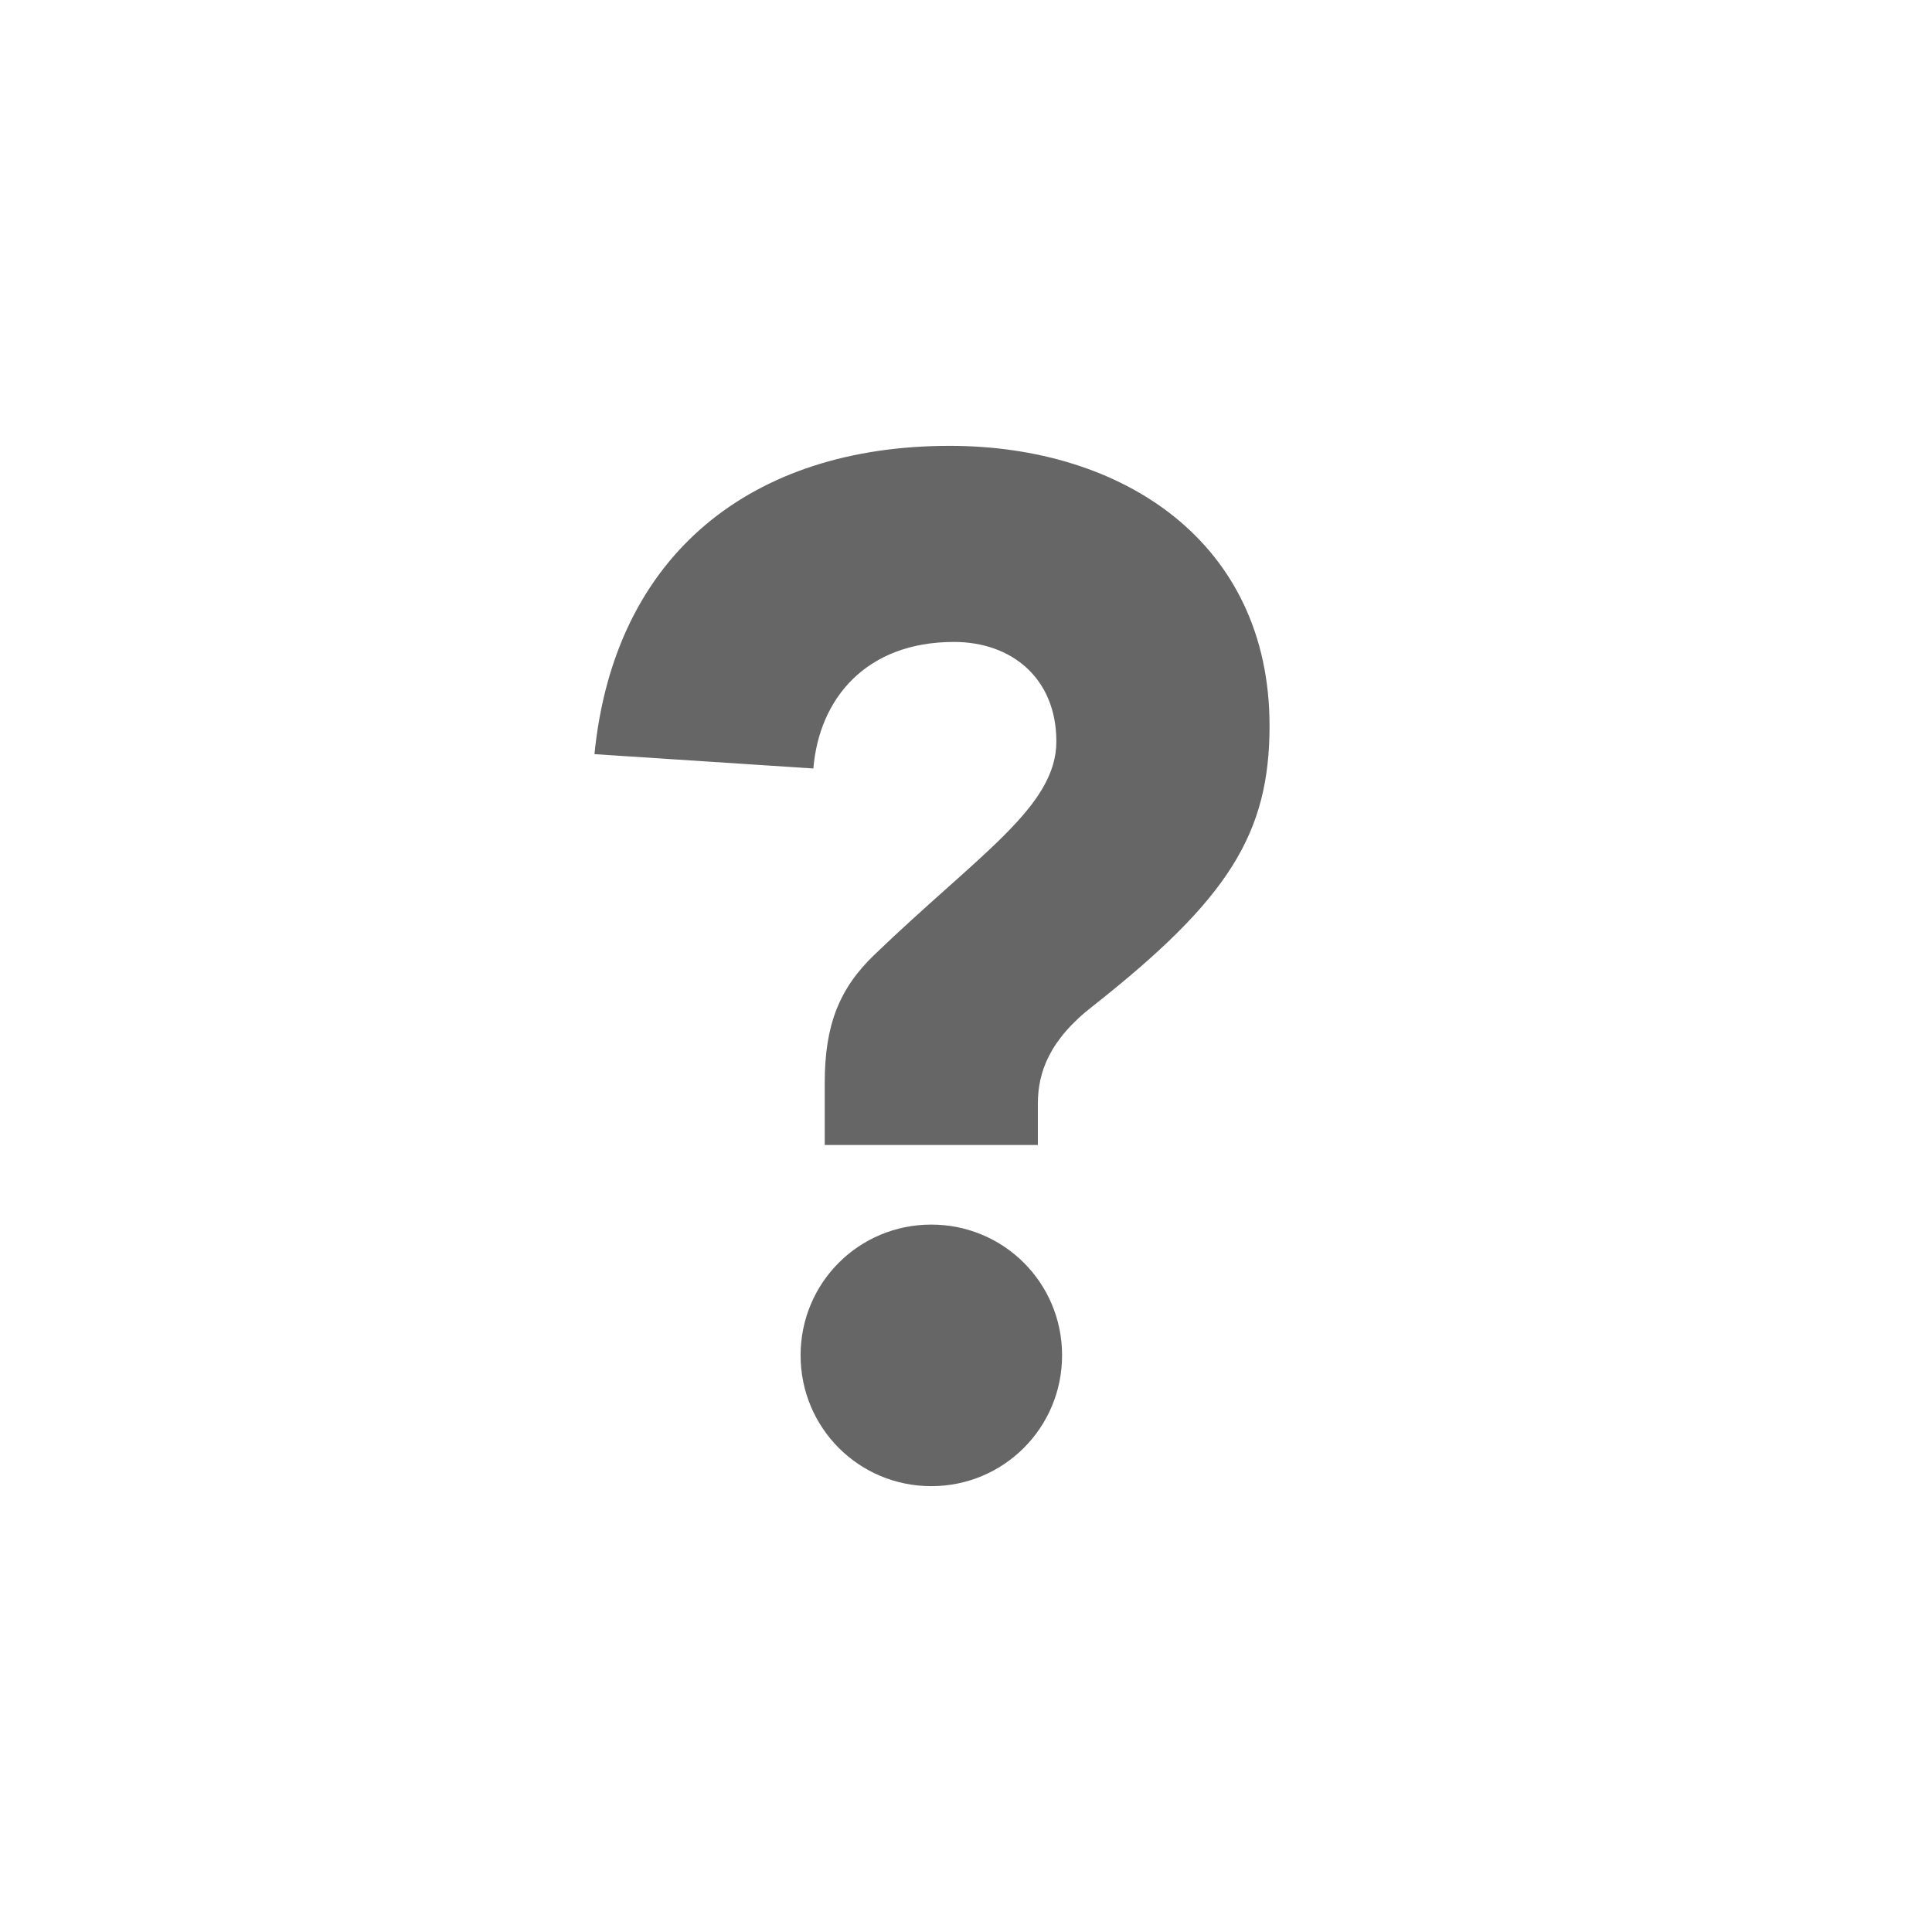
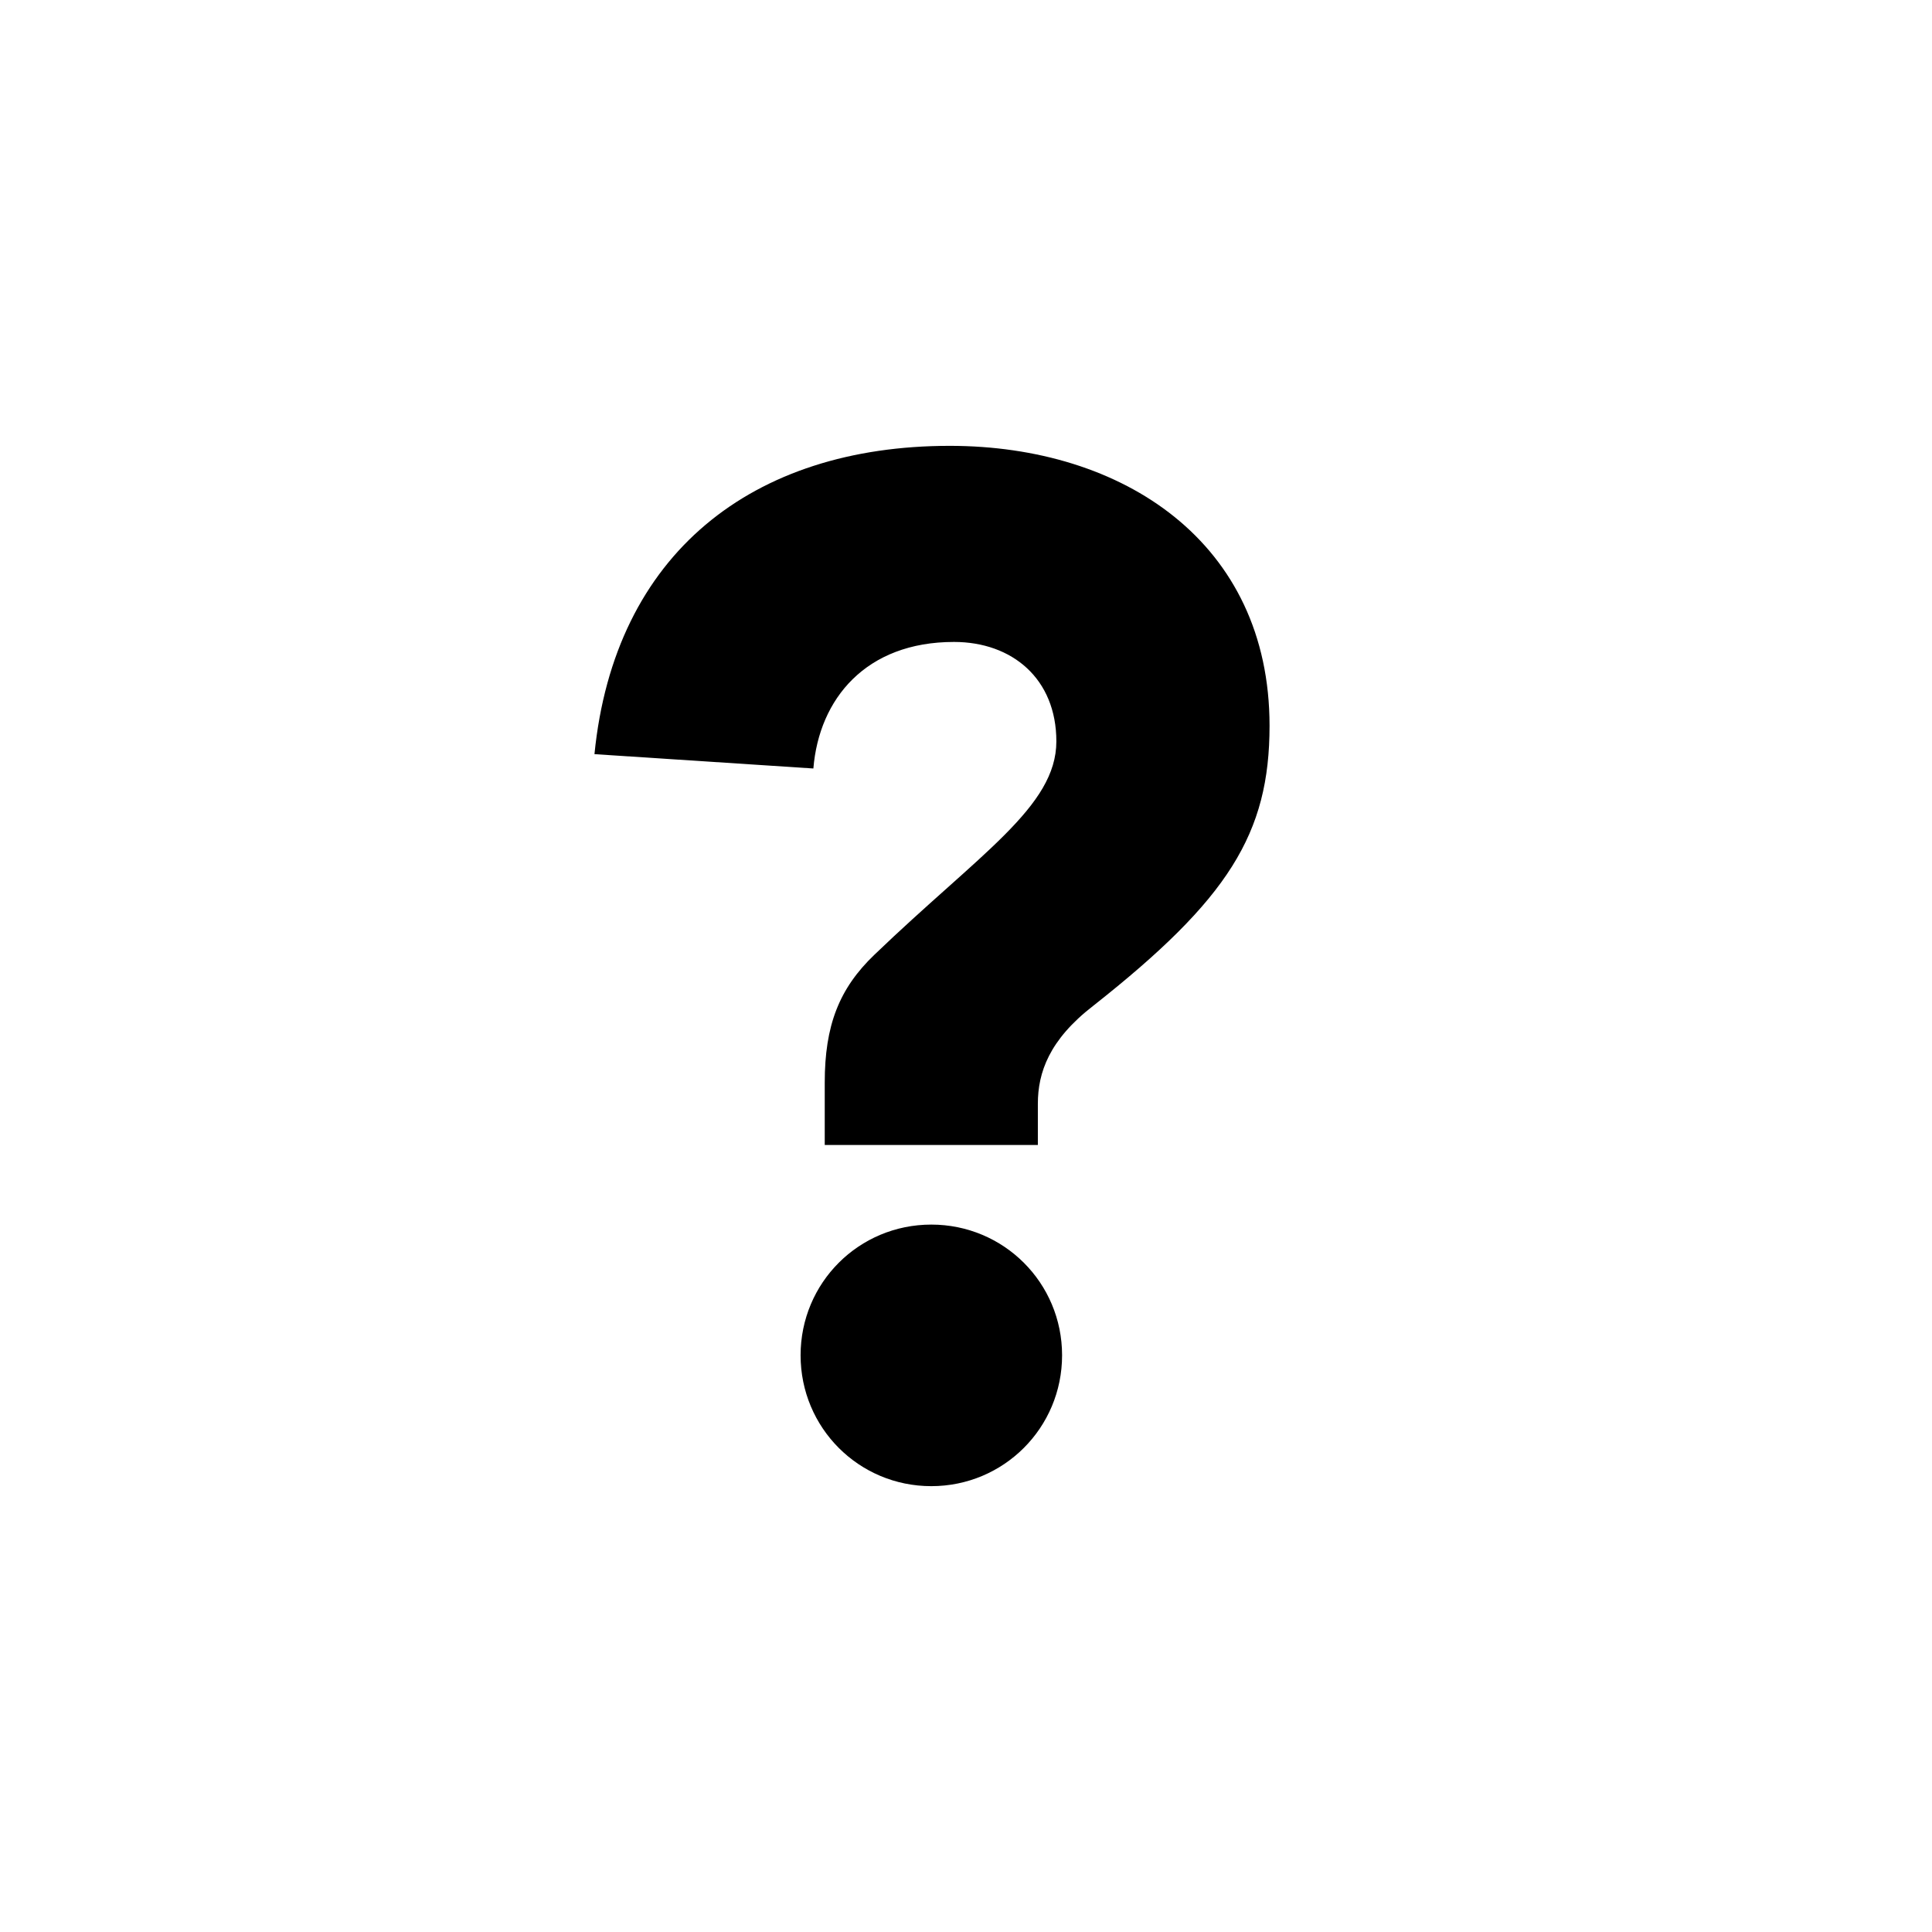
<svg xmlns="http://www.w3.org/2000/svg" width="26px" height="26px" viewBox="0 0 26 26" version="1.1">
  <defs />
  <g id="Styleguide" stroke="none" stroke-width="1" fill="none" fill-rule="evenodd">
    <g id="icoon-uitleg">
-       <path d="M12.533,16.48 C13.508,16.48 14.293,17.264 14.293,18.239 C14.293,19.214 13.508,20 12.533,20 C11.557,20 10.774,19.214 10.774,18.239 C10.774,17.264 11.557,16.48 12.533,16.48 L12.533,16.48 Z M11.099,14.568 C11.099,13.803 11.291,13.304 11.768,12.848 C13.182,11.489 14.216,10.856 14.216,9.977 C14.216,9.136 13.623,8.639 12.838,8.639 C11.653,8.639 11.023,9.404 10.946,10.342 L8,10.149 C8.268,7.452 10.122,6 12.781,6 C15.116,6 17.085,7.3 17.085,9.767 C17.085,11.221 16.531,12.101 14.713,13.535 C14.12,13.993 13.967,14.434 13.967,14.854 L13.967,15.409 L11.099,15.409 L11.099,14.568 L11.099,14.568 Z" id="Fill-2" fill="#666666" />
+       <path d="M12.533,16.48 C13.508,16.48 14.293,17.264 14.293,18.239 C14.293,19.214 13.508,20 12.533,20 C11.557,20 10.774,19.214 10.774,18.239 C10.774,17.264 11.557,16.48 12.533,16.48 L12.533,16.48 Z M11.099,14.568 C11.099,13.803 11.291,13.304 11.768,12.848 C13.182,11.489 14.216,10.856 14.216,9.977 C14.216,9.136 13.623,8.639 12.838,8.639 C11.653,8.639 11.023,9.404 10.946,10.342 L8,10.149 C8.268,7.452 10.122,6 12.781,6 C15.116,6 17.085,7.3 17.085,9.767 C17.085,11.221 16.531,12.101 14.713,13.535 C14.12,13.993 13.967,14.434 13.967,14.854 L13.967,15.409 L11.099,15.409 L11.099,14.568 L11.099,14.568 Z" id="Fill-2" fill="#000" />
    </g>
  </g>
</svg>
